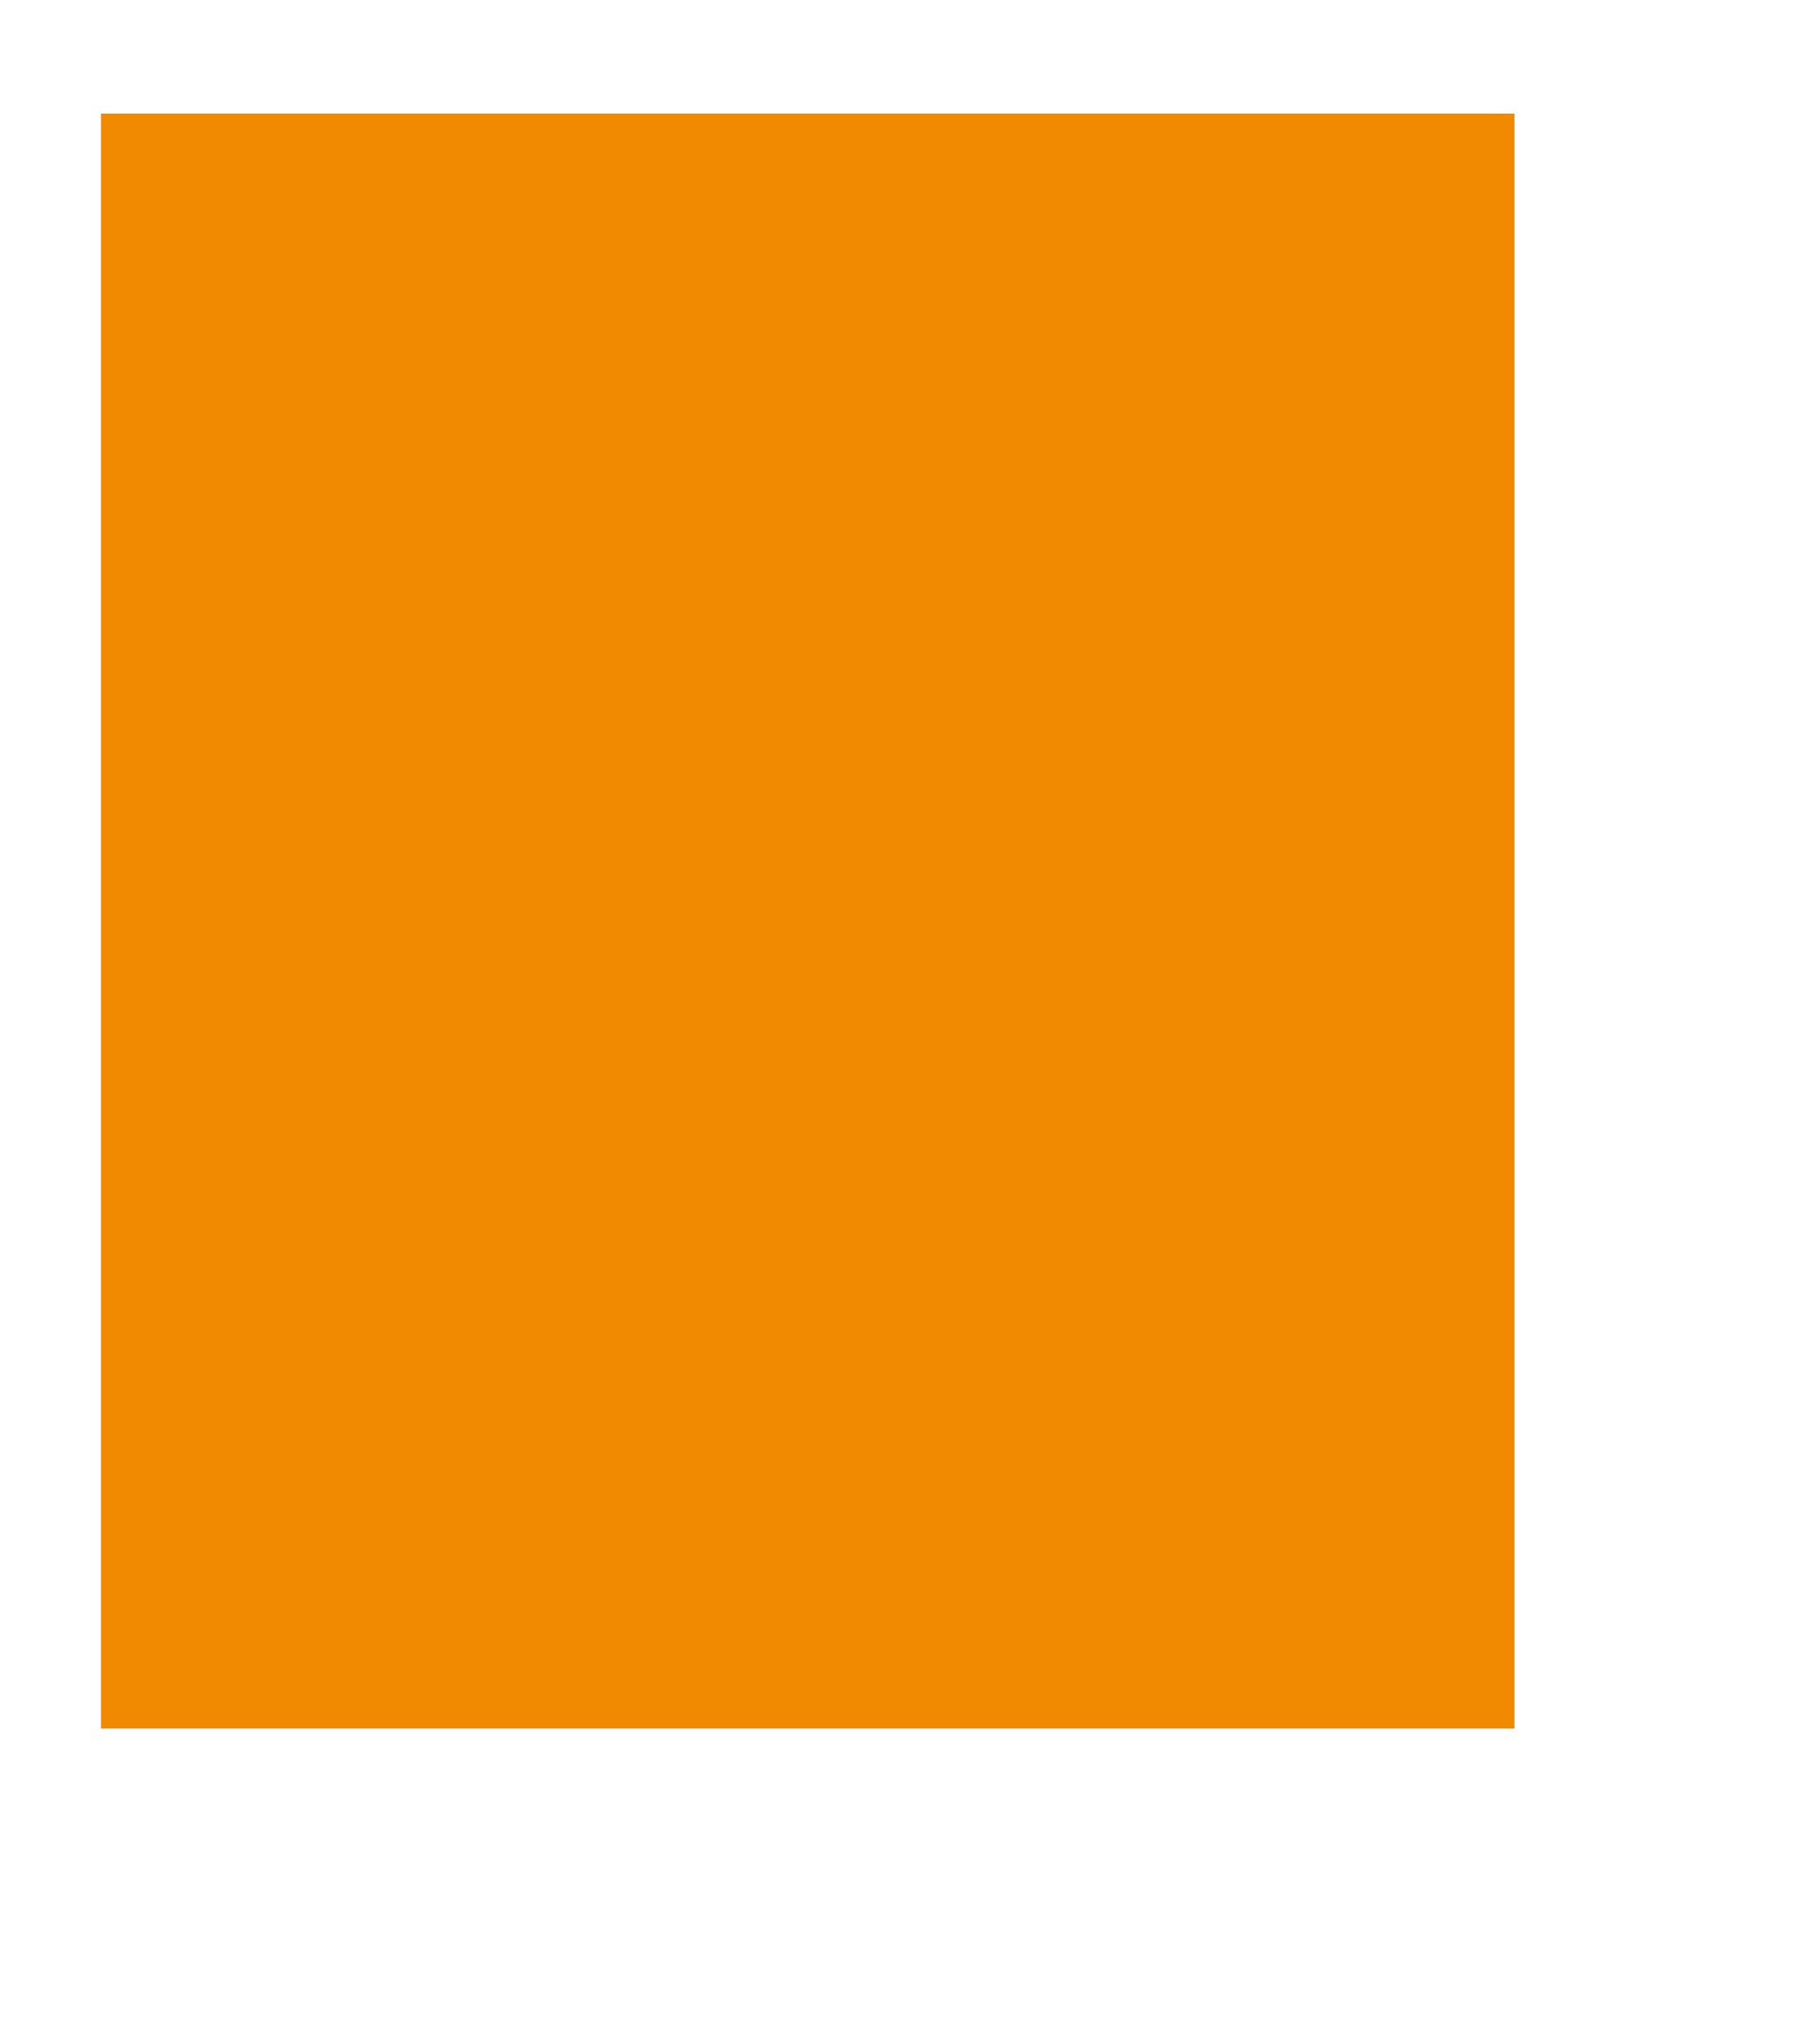
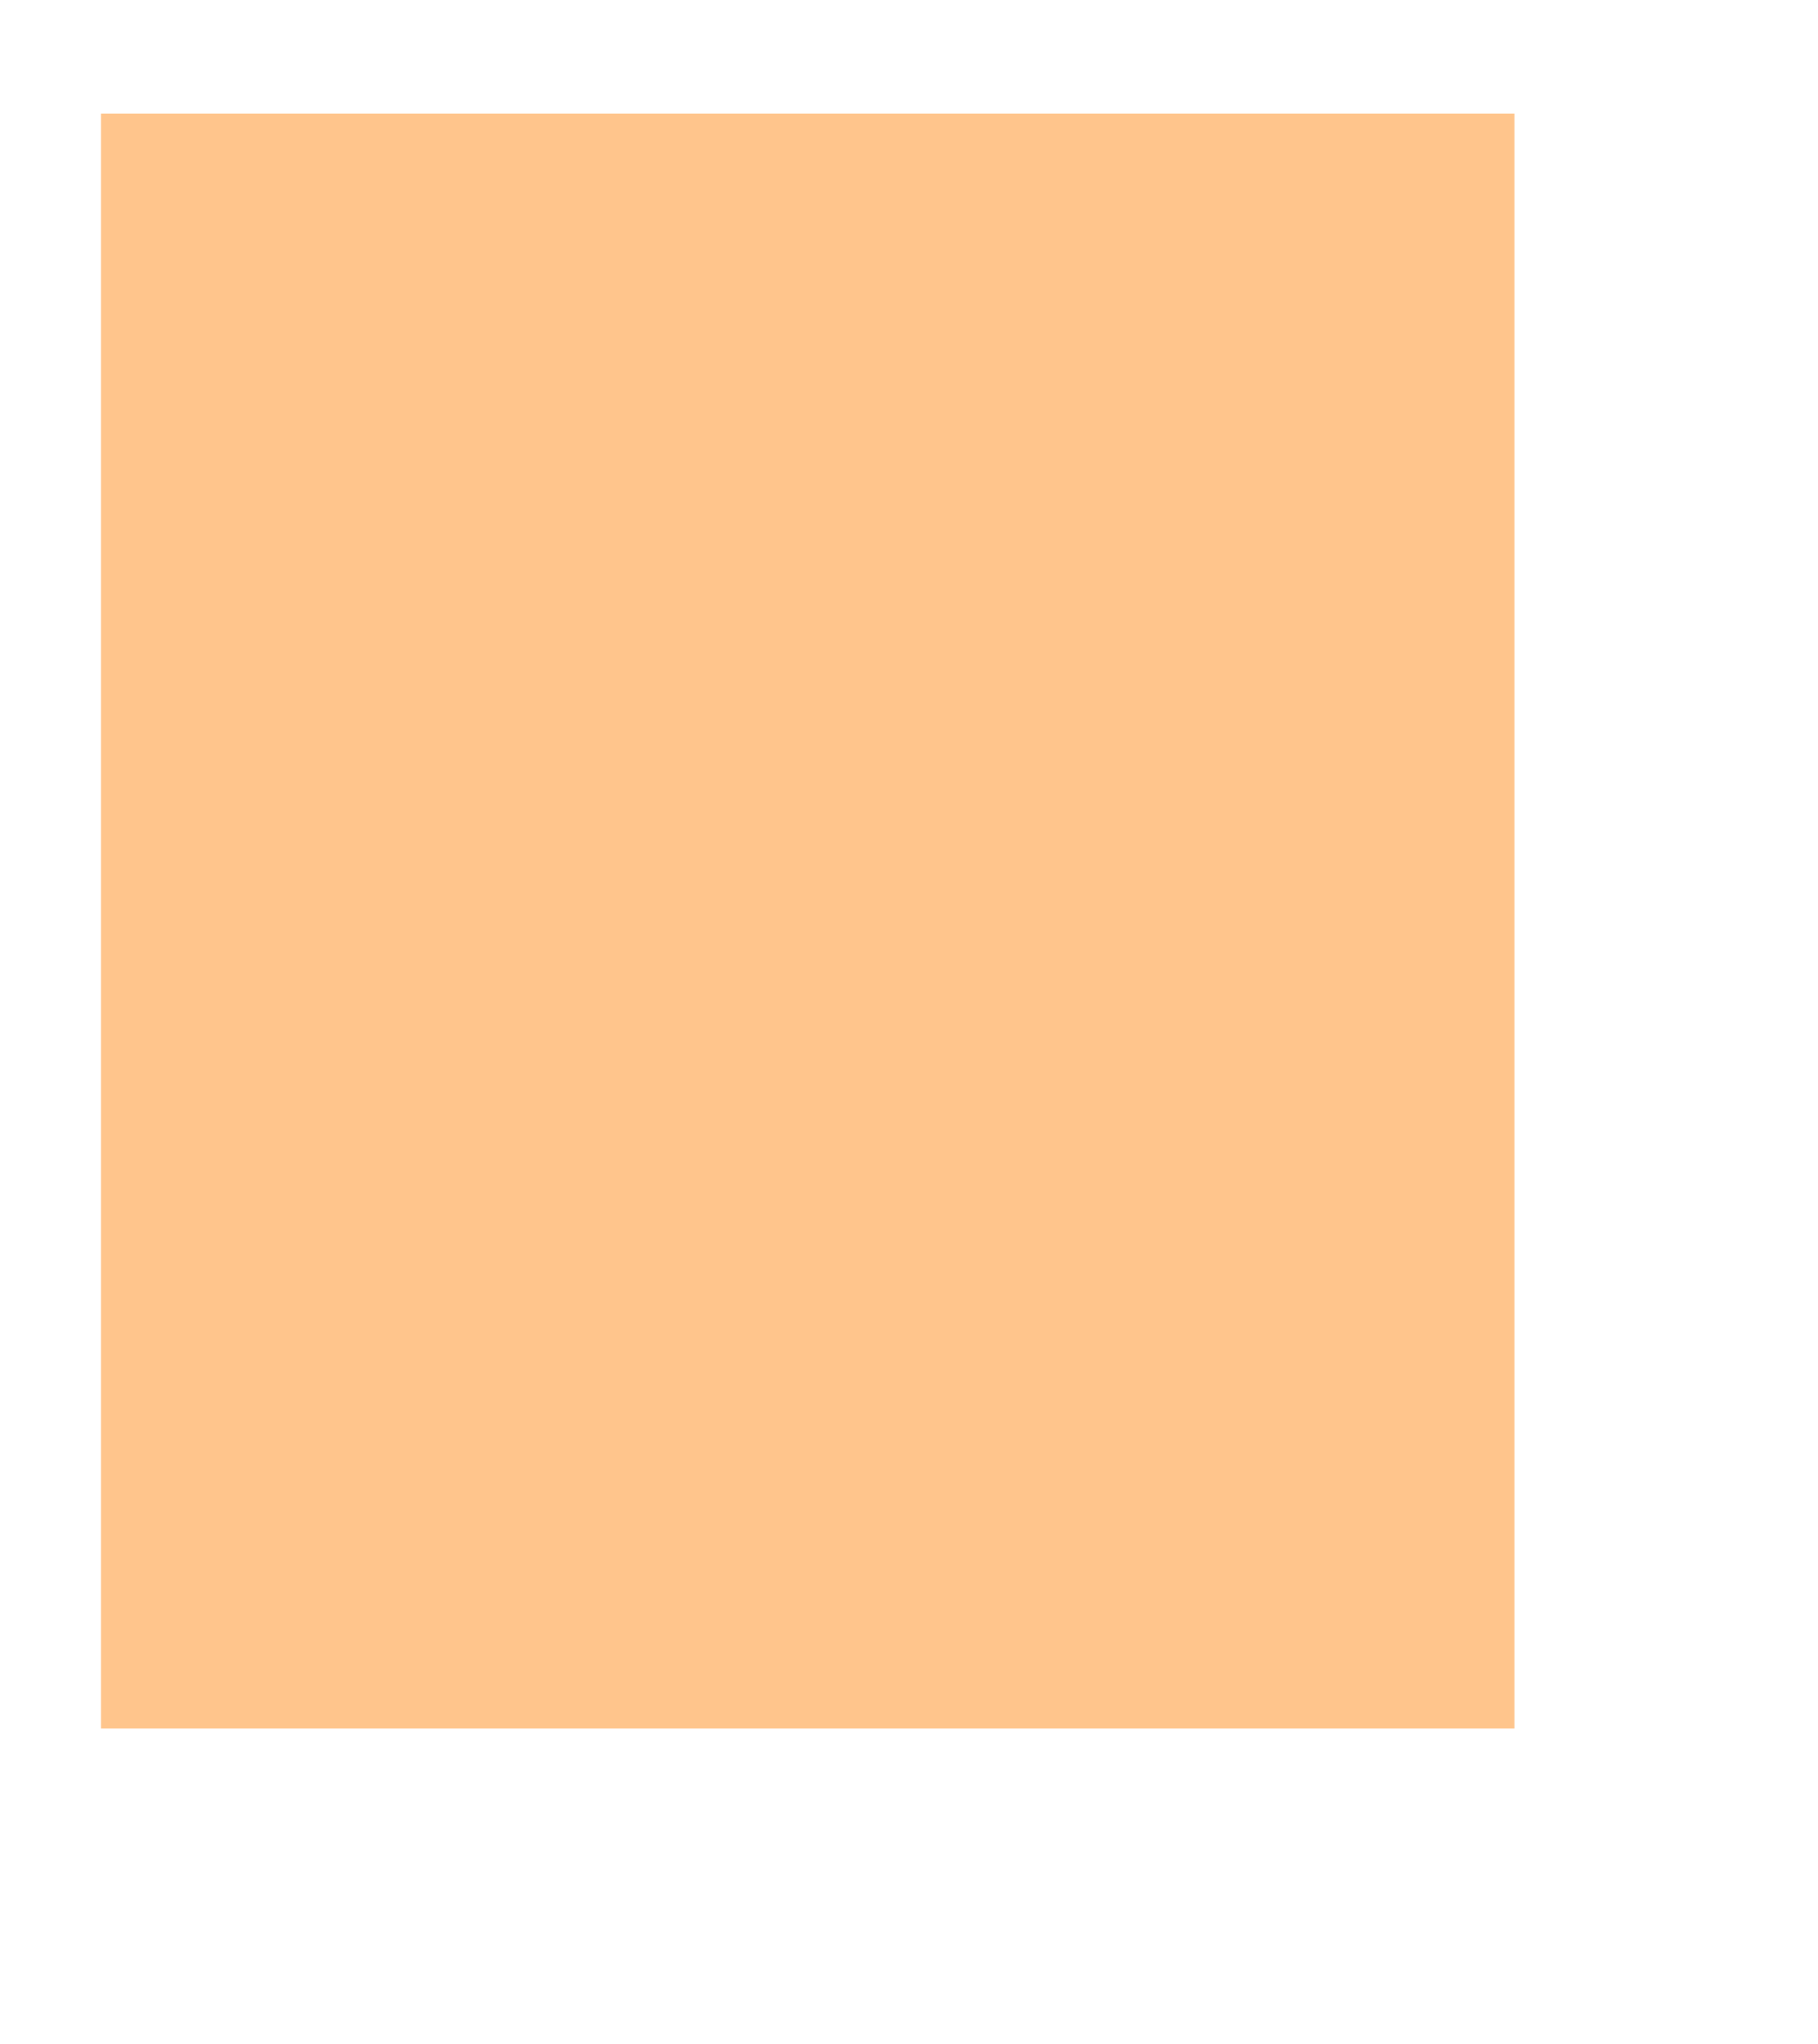
- <svg xmlns="http://www.w3.org/2000/svg" version="1.1" x="0px" y="0px" width="32px" height="36px" viewBox="0 0 36 40">
+ <svg xmlns="http://www.w3.org/2000/svg" version="1.1" id="Layer_1" x="0px" y="0px" width="32px" height="36px" viewBox="0 0 32 36" enable-background="new 0 0 32 36" xml:space="preserve">
  <g id="copper0">
-     <rect id="connector0pad" x="2" y="2" fill="#F28A00" stroke="none" stroke-width="0" width="28" height="32" />
+     <rect id="connector0pad" x="1.778" y="2" fill="#FFC58C" width="24.888" height="28.444" />
  </g>
</svg>
